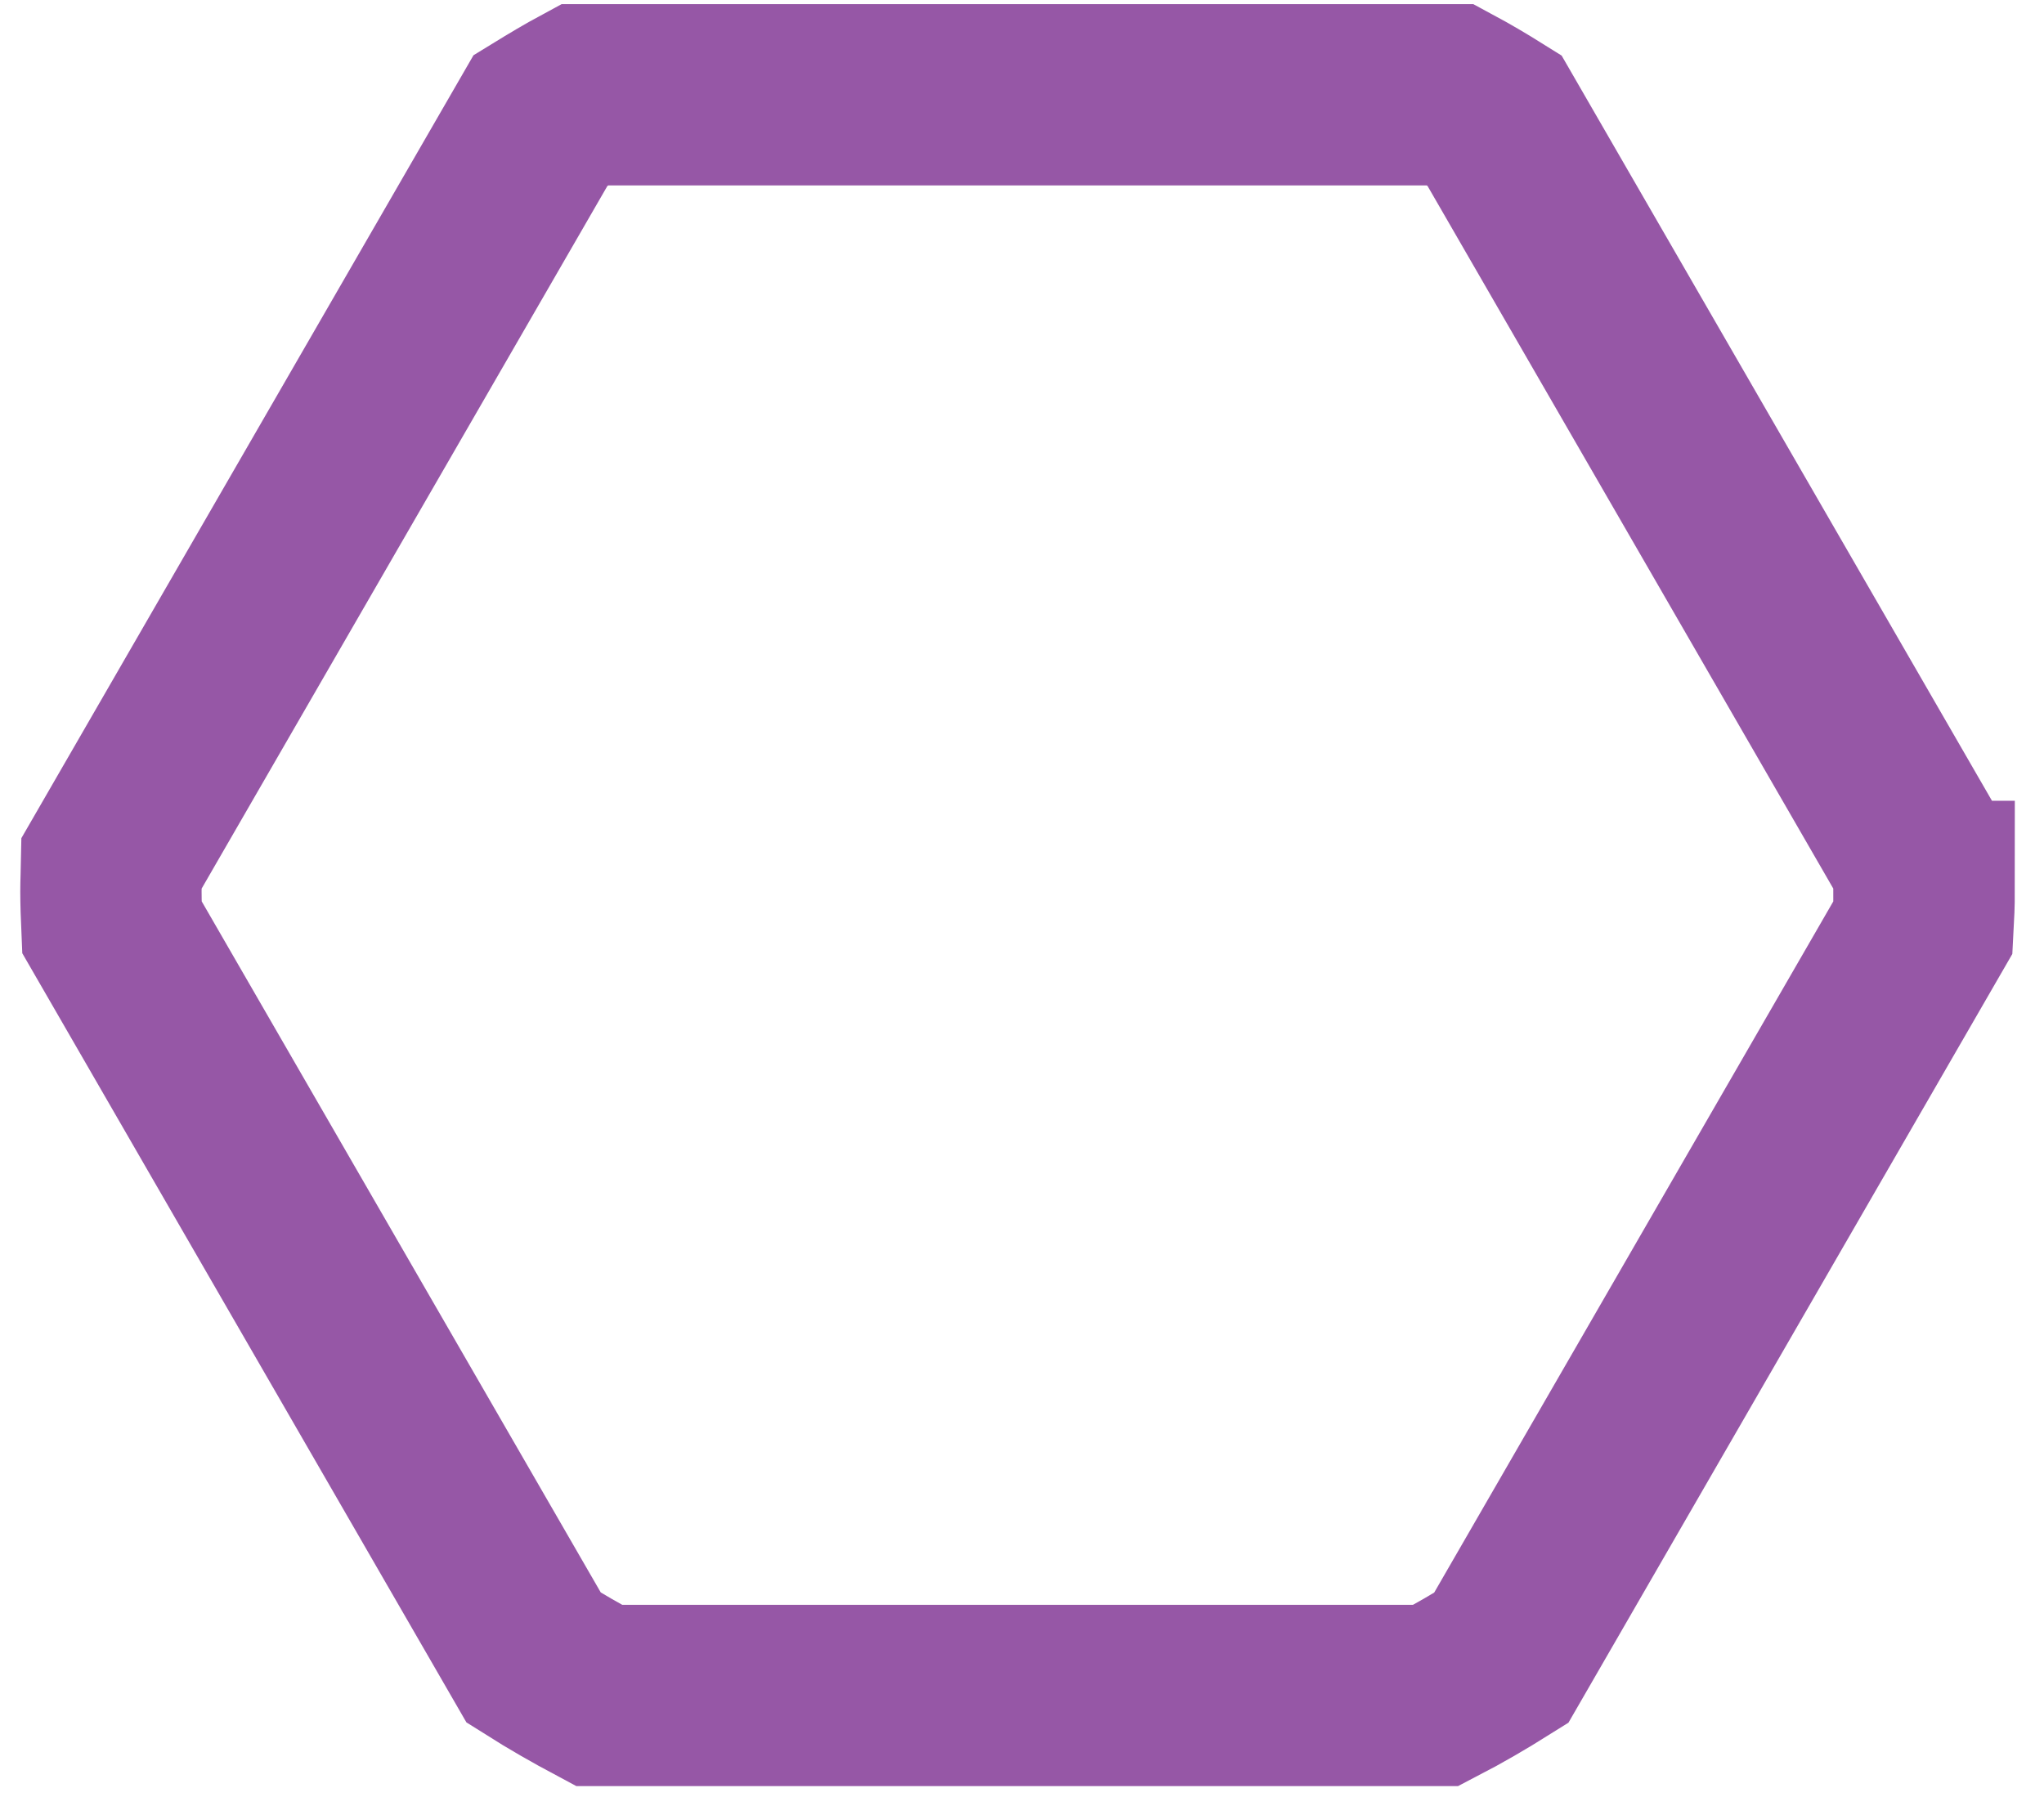
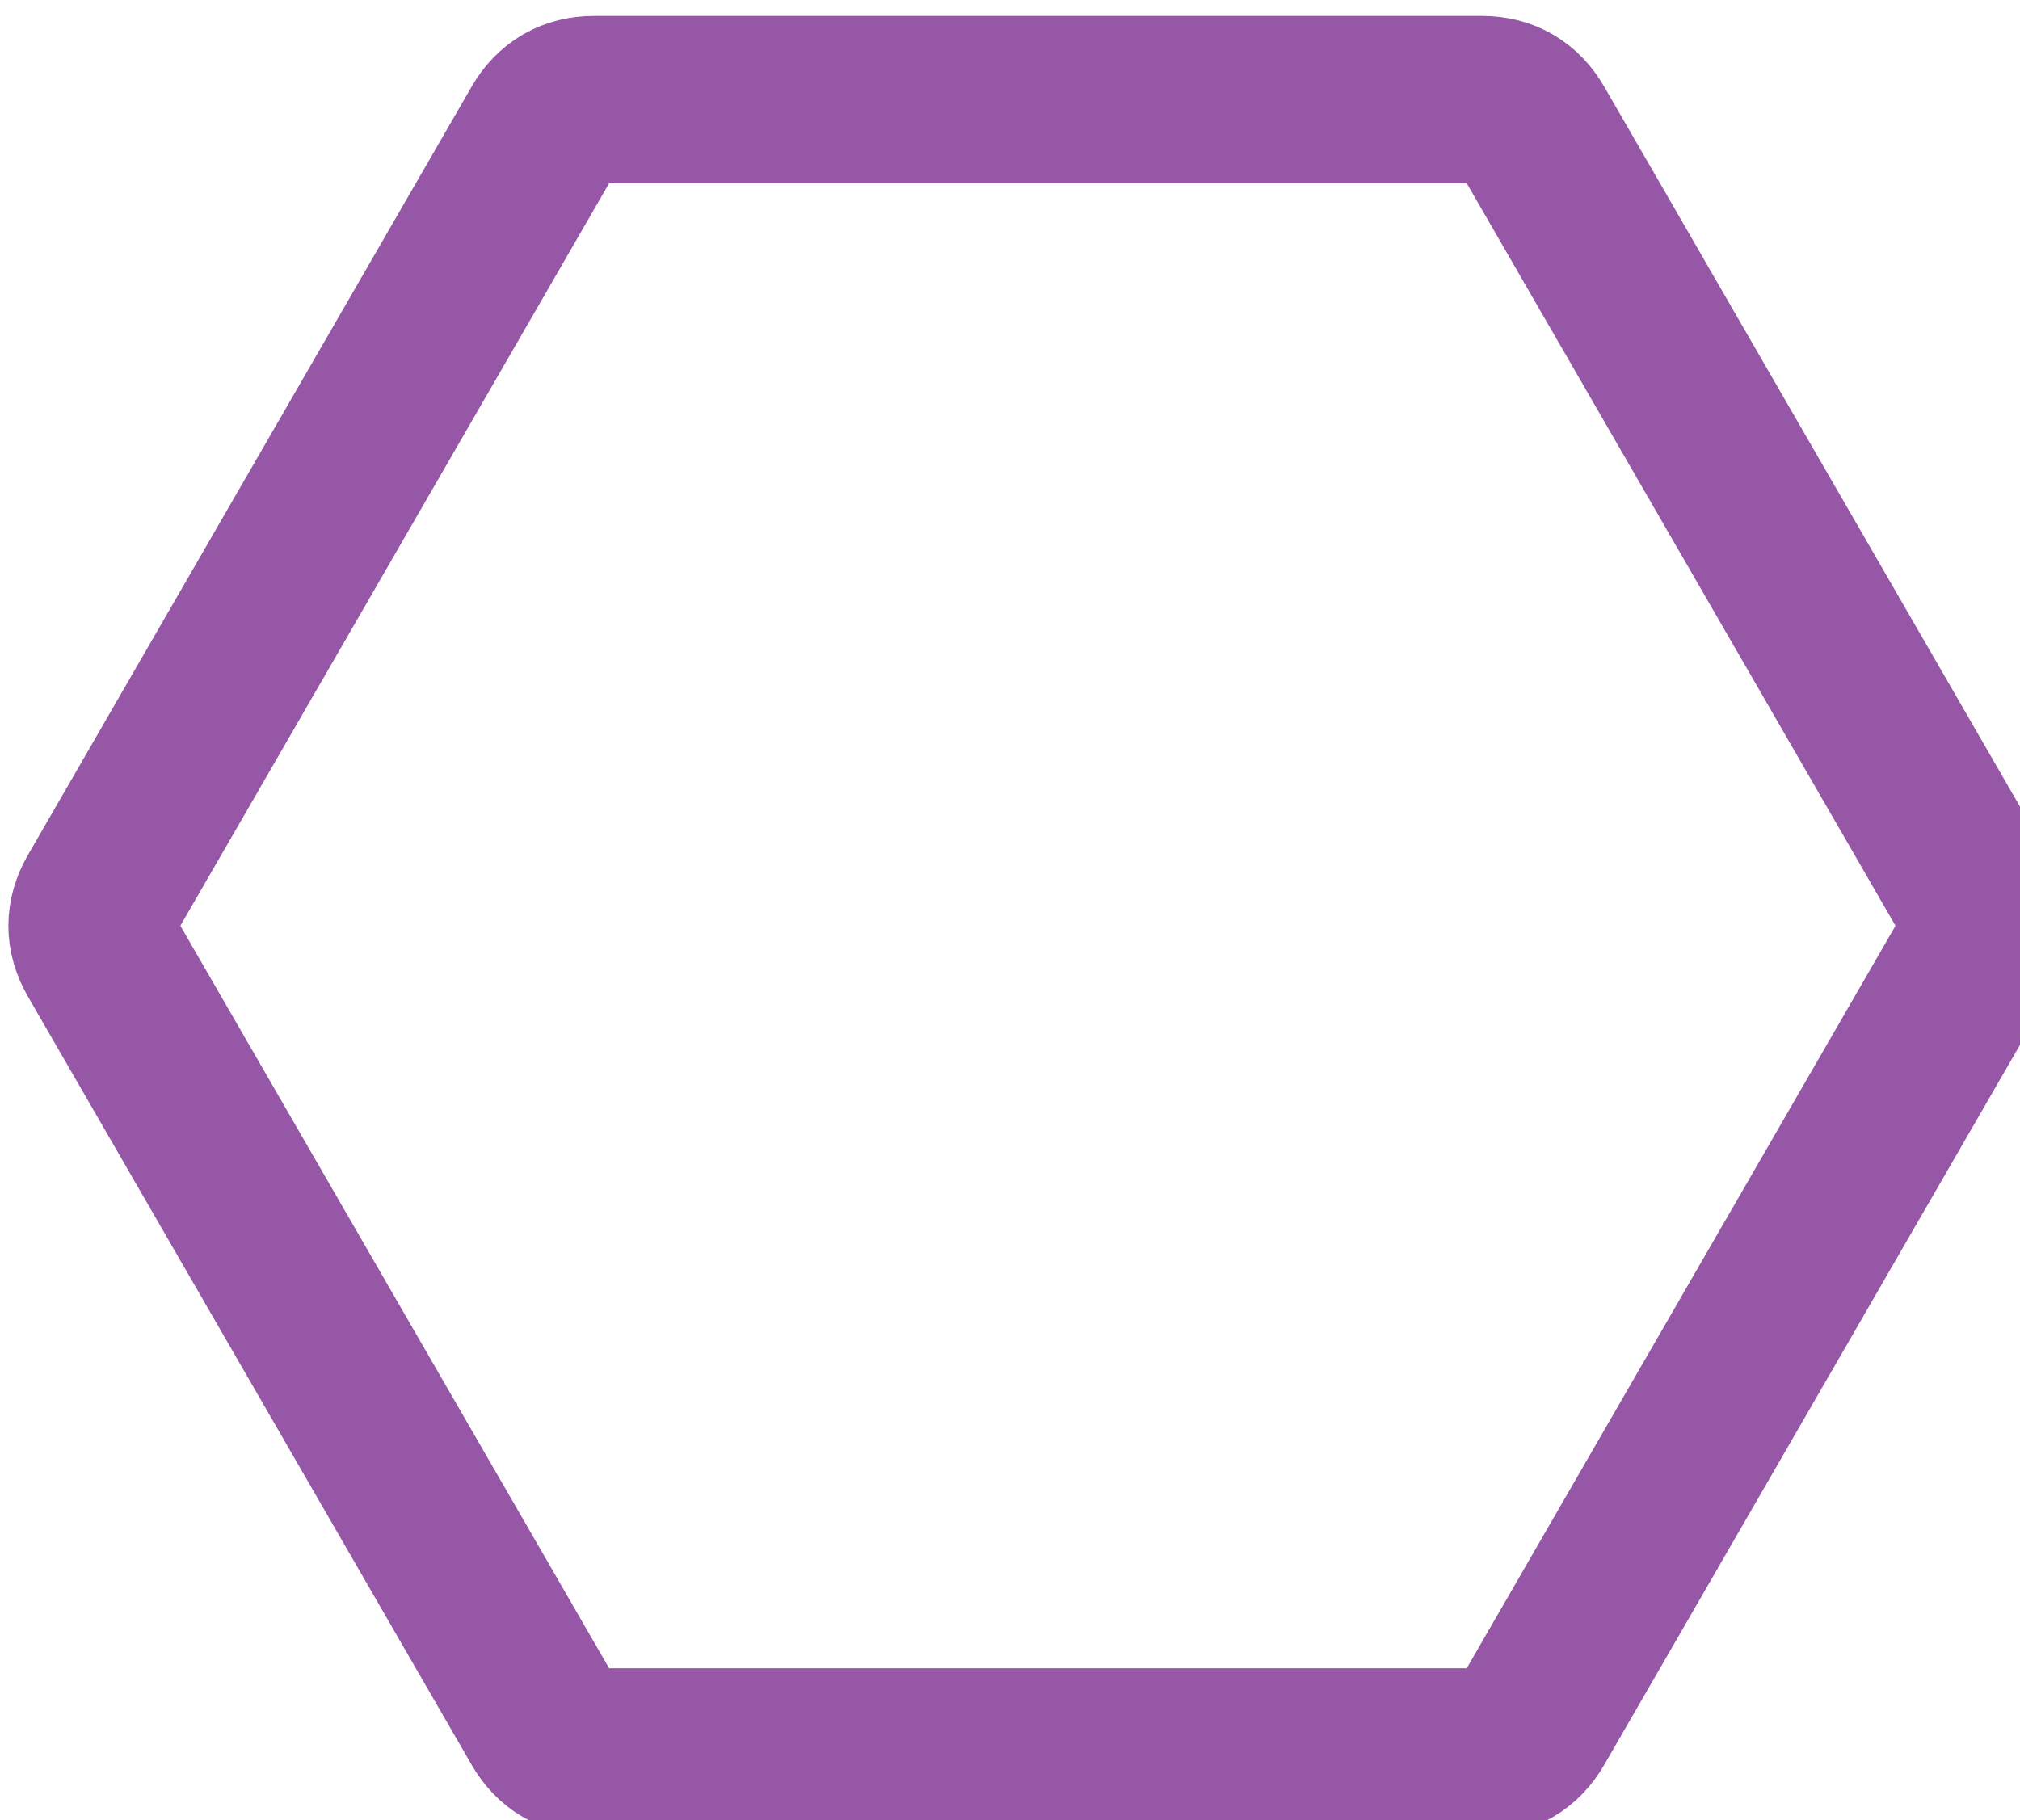
- <svg xmlns="http://www.w3.org/2000/svg" viewBox="0 0 124 109">
-   <path d="m116.72 54.08c0-0.57-0.03-1.14-0.04-1.71l-26.02-45.06c-0.88-0.55-1.76-1.07-2.67-1.56h-52.53c-0.91 0.49-1.79 1.02-2.67 1.56l-26.02 45.06c-0.01 0.57-0.04 1.14-0.04 1.71 0 0.73 0.03 1.46 0.06 2.17l25.59 44.32c1.28 0.81 2.61 1.57 3.96 2.29h50.77c1.35-0.7 2.67-1.47 3.96-2.28l25.59-44.32c0.04-0.72 0.07-1.45 0.07-2.18z" fill="transparent" stroke="#9657a6" stroke-width="11" />
+ <svg xmlns="http://www.w3.org/2000/svg" version="1.1" viewbox="0 0 124 109">
+   <path d="m6 57.045q-1-1.732 0-3.464l26.5-45.899q1-1.732 3-1.732h53q2 0 3 1.732l26.5 45.899q1 1.732 0 3.464l-26.5 45.899q-1 1.732-3 1.732h-53q-2 0-3-1.732z" fill="transparent" stroke="#9657a6" stroke-width="10px" />
</svg>
